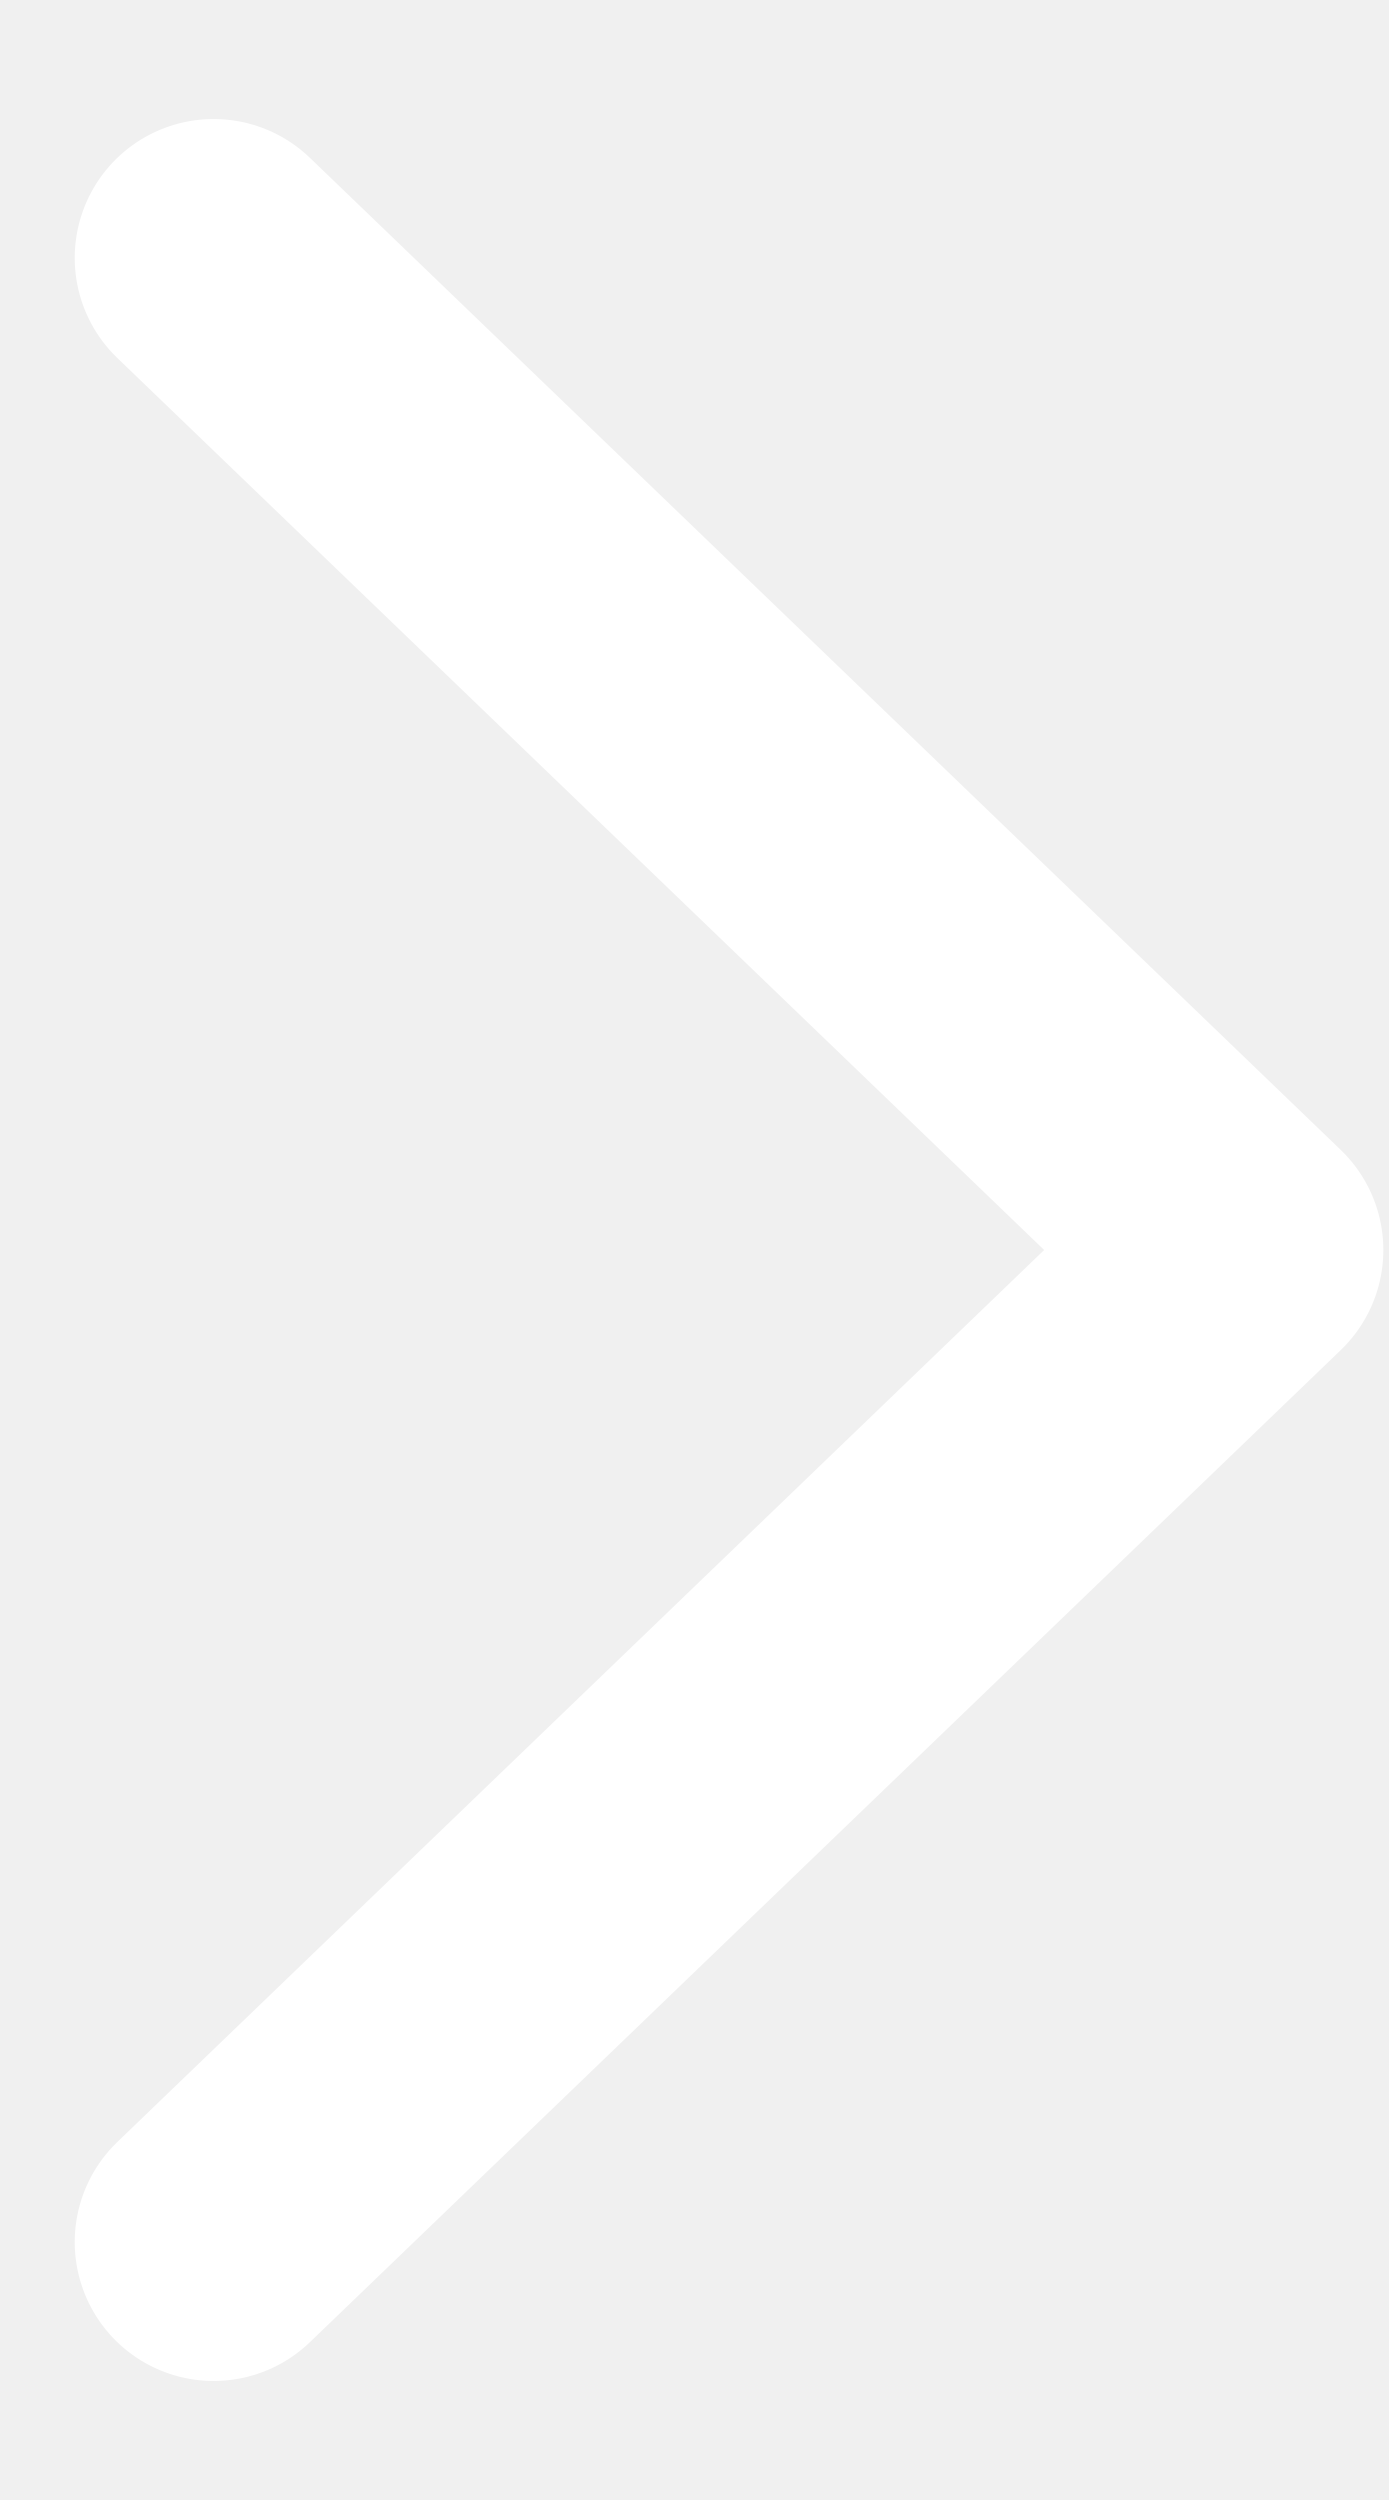
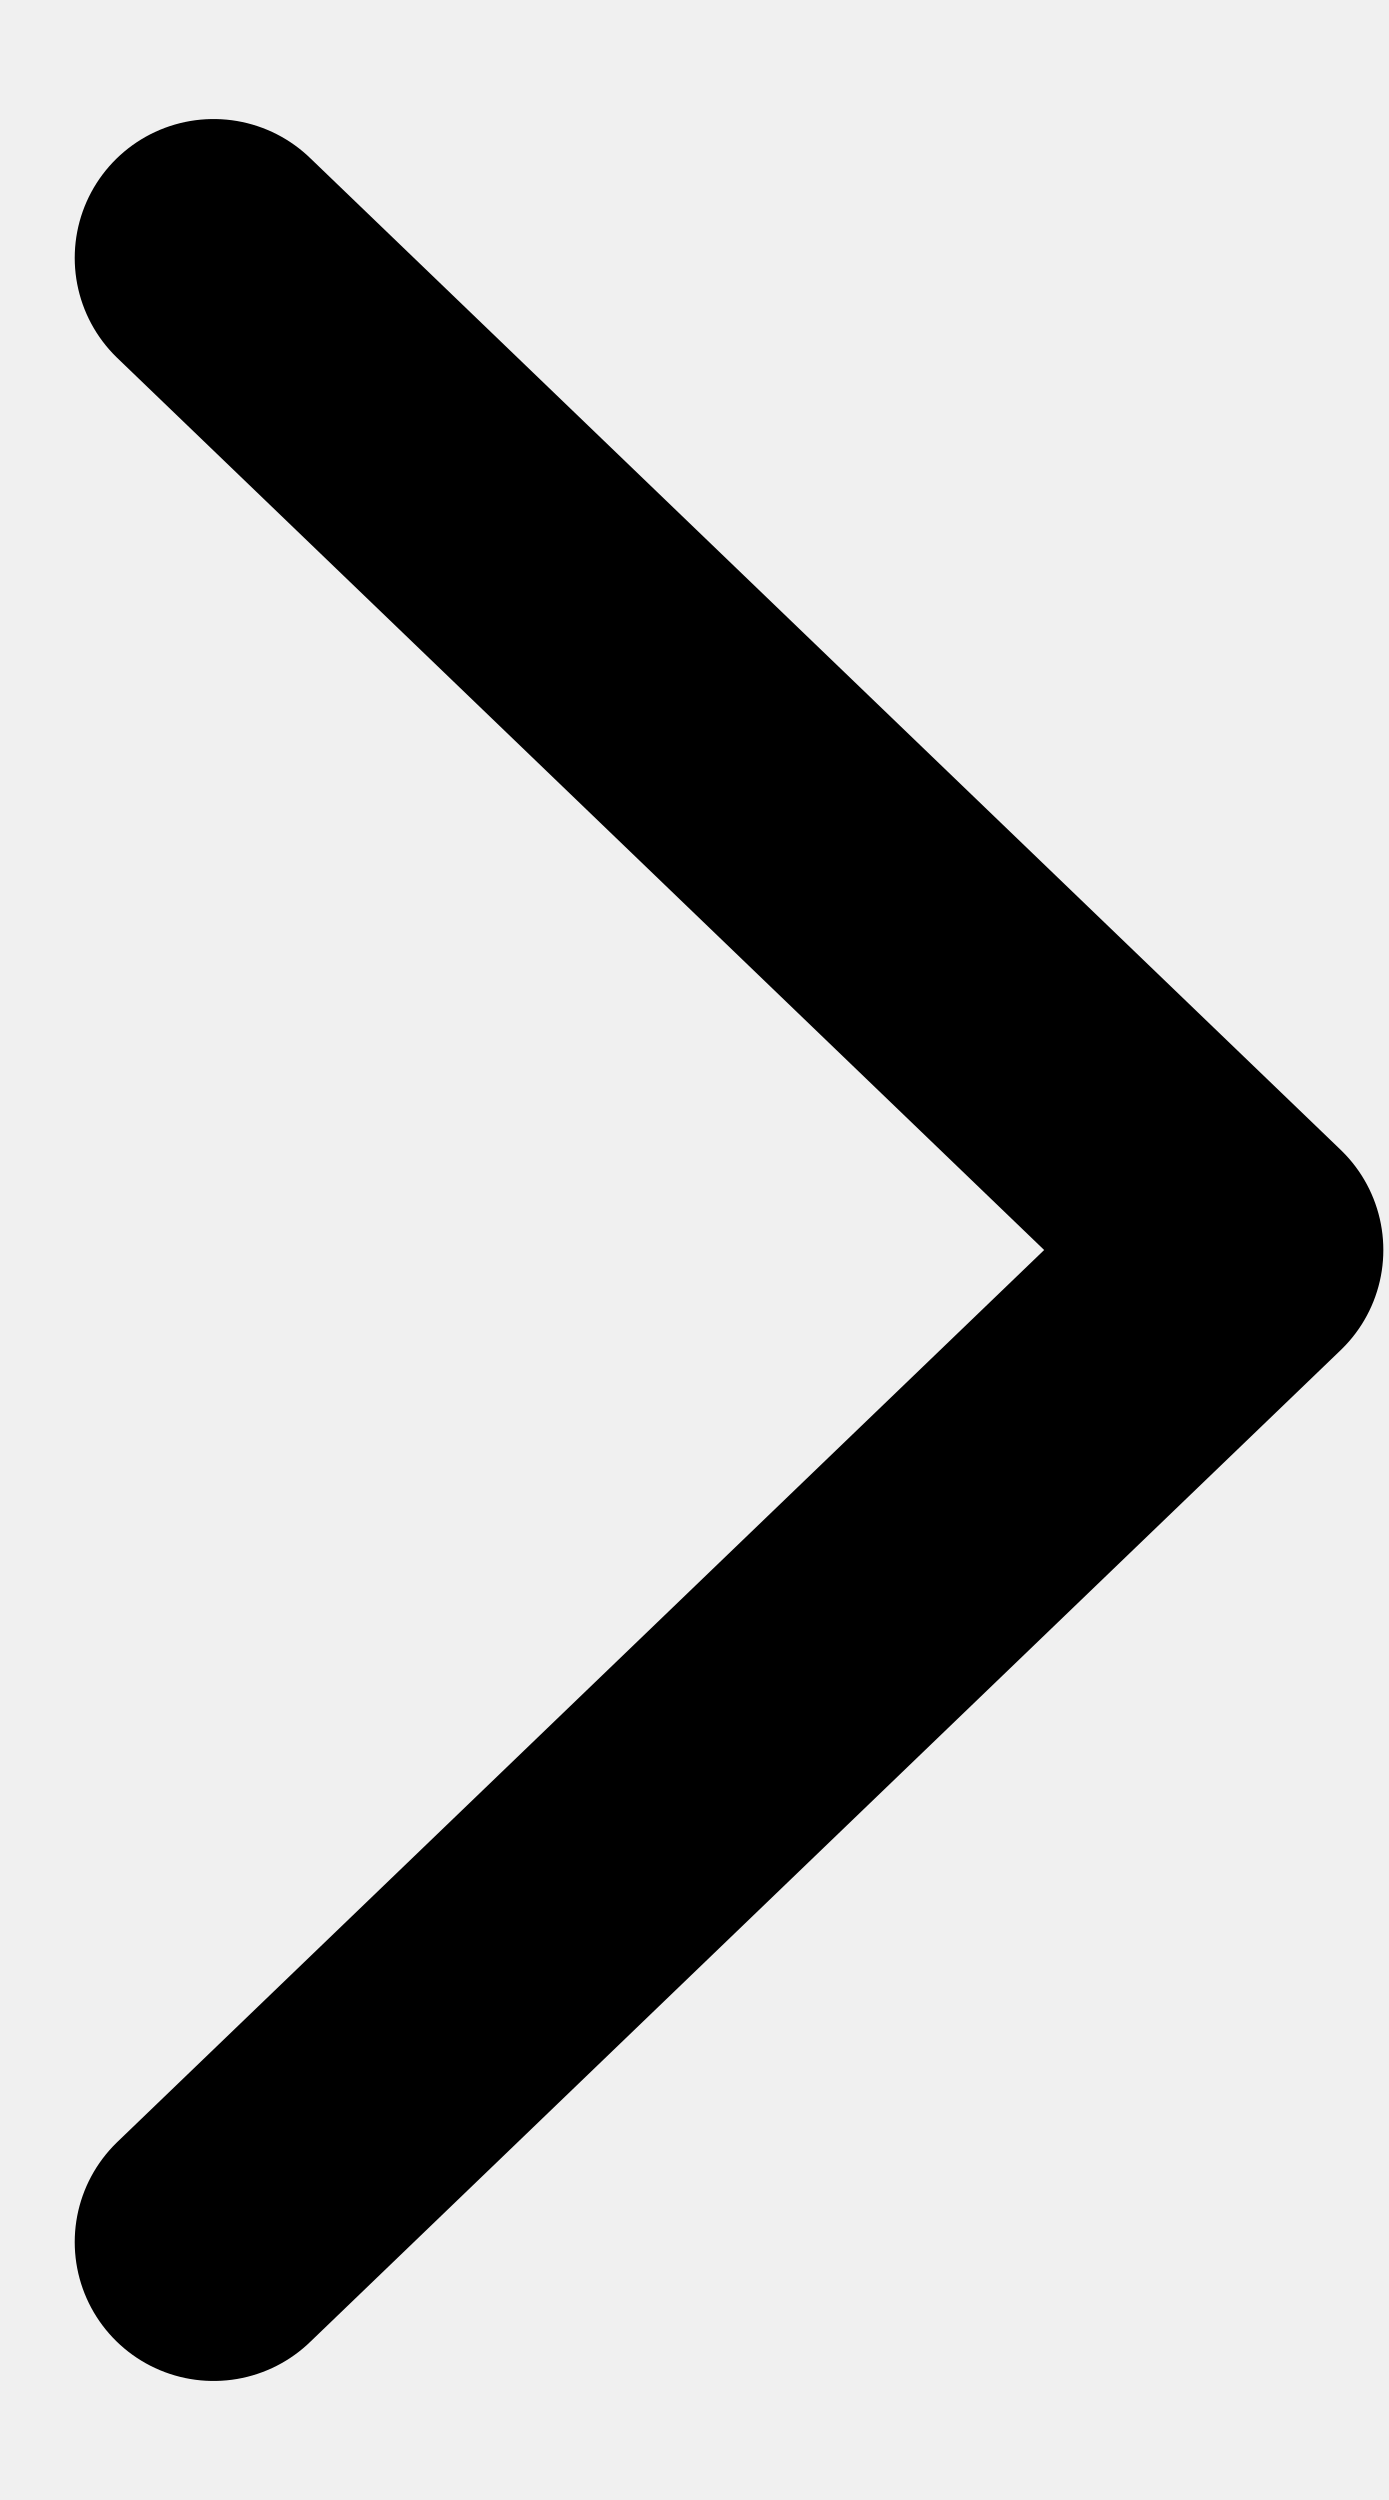
<svg xmlns="http://www.w3.org/2000/svg" width="10" height="18" viewBox="0 0 10 18" fill="none">
-   <path d="M1.538 1.857L8.96 9L1.538 16.143" stroke="white" stroke-width="2" stroke-linecap="round" stroke-linejoin="round" />
+   <path d="M1.538 1.857L8.96 9L1.538 16.143" stroke="currentColor" stroke-width="2" stroke-linecap="round" stroke-linejoin="round" />
</svg>
